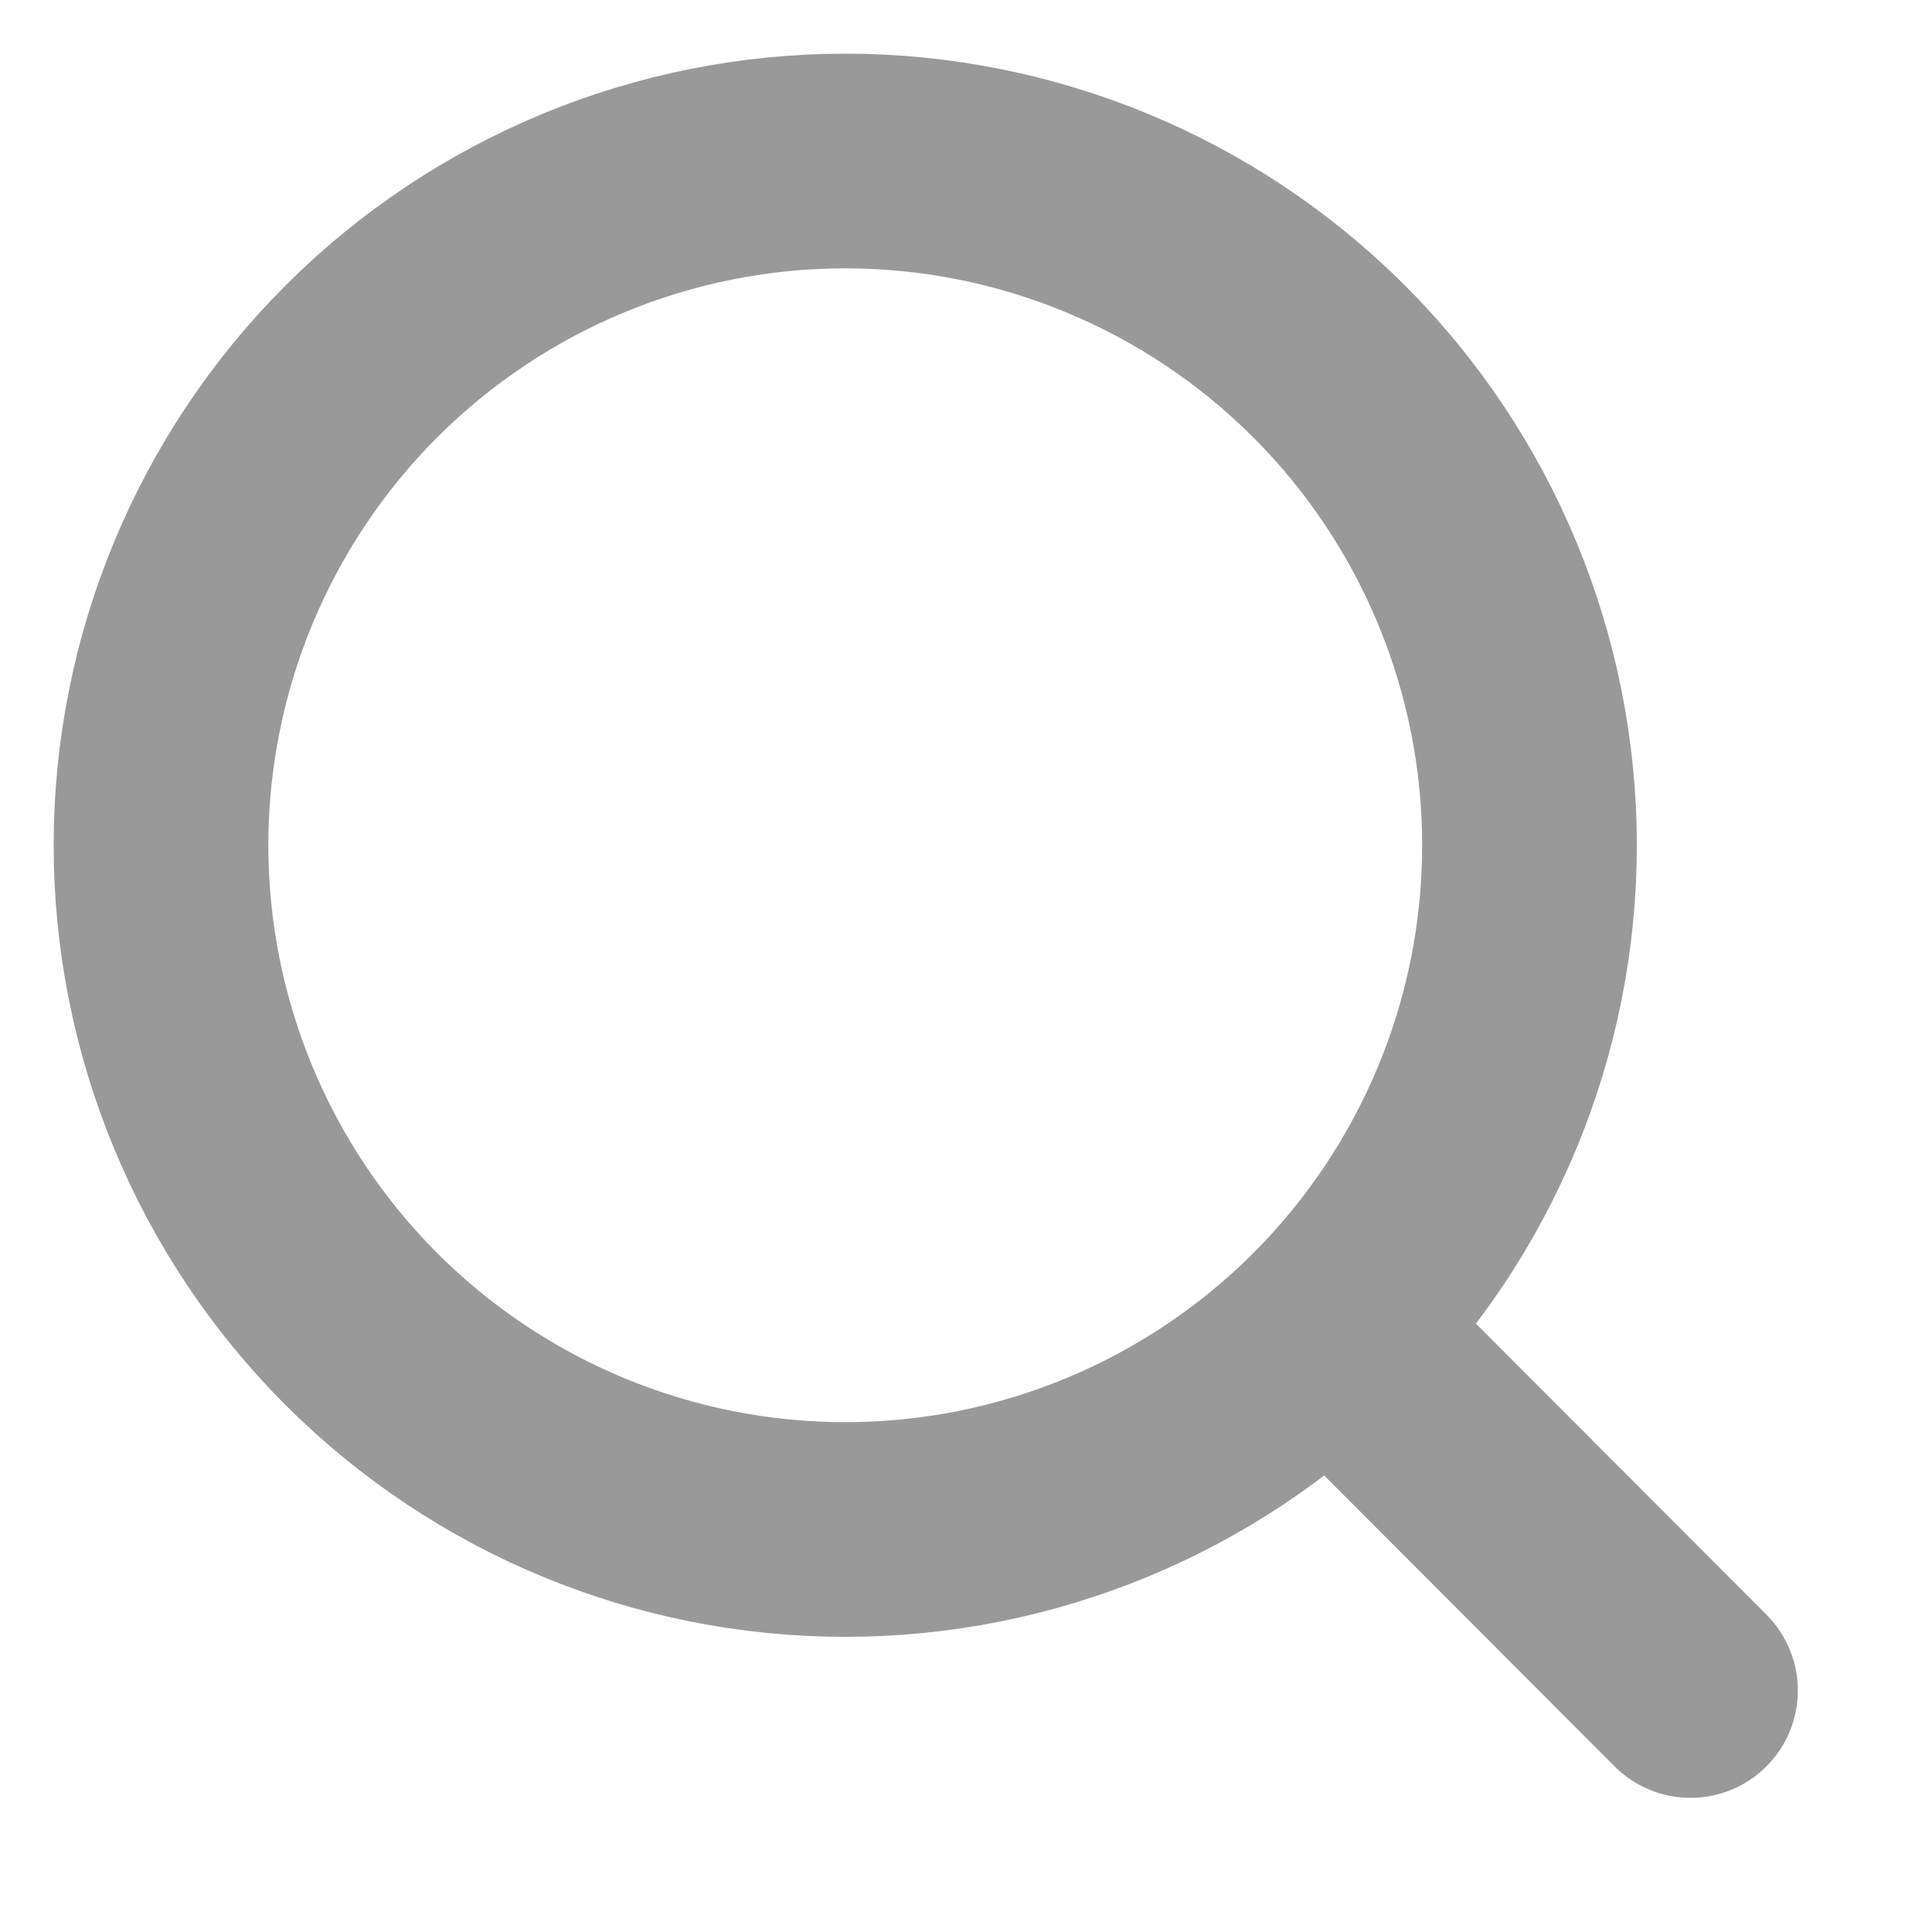
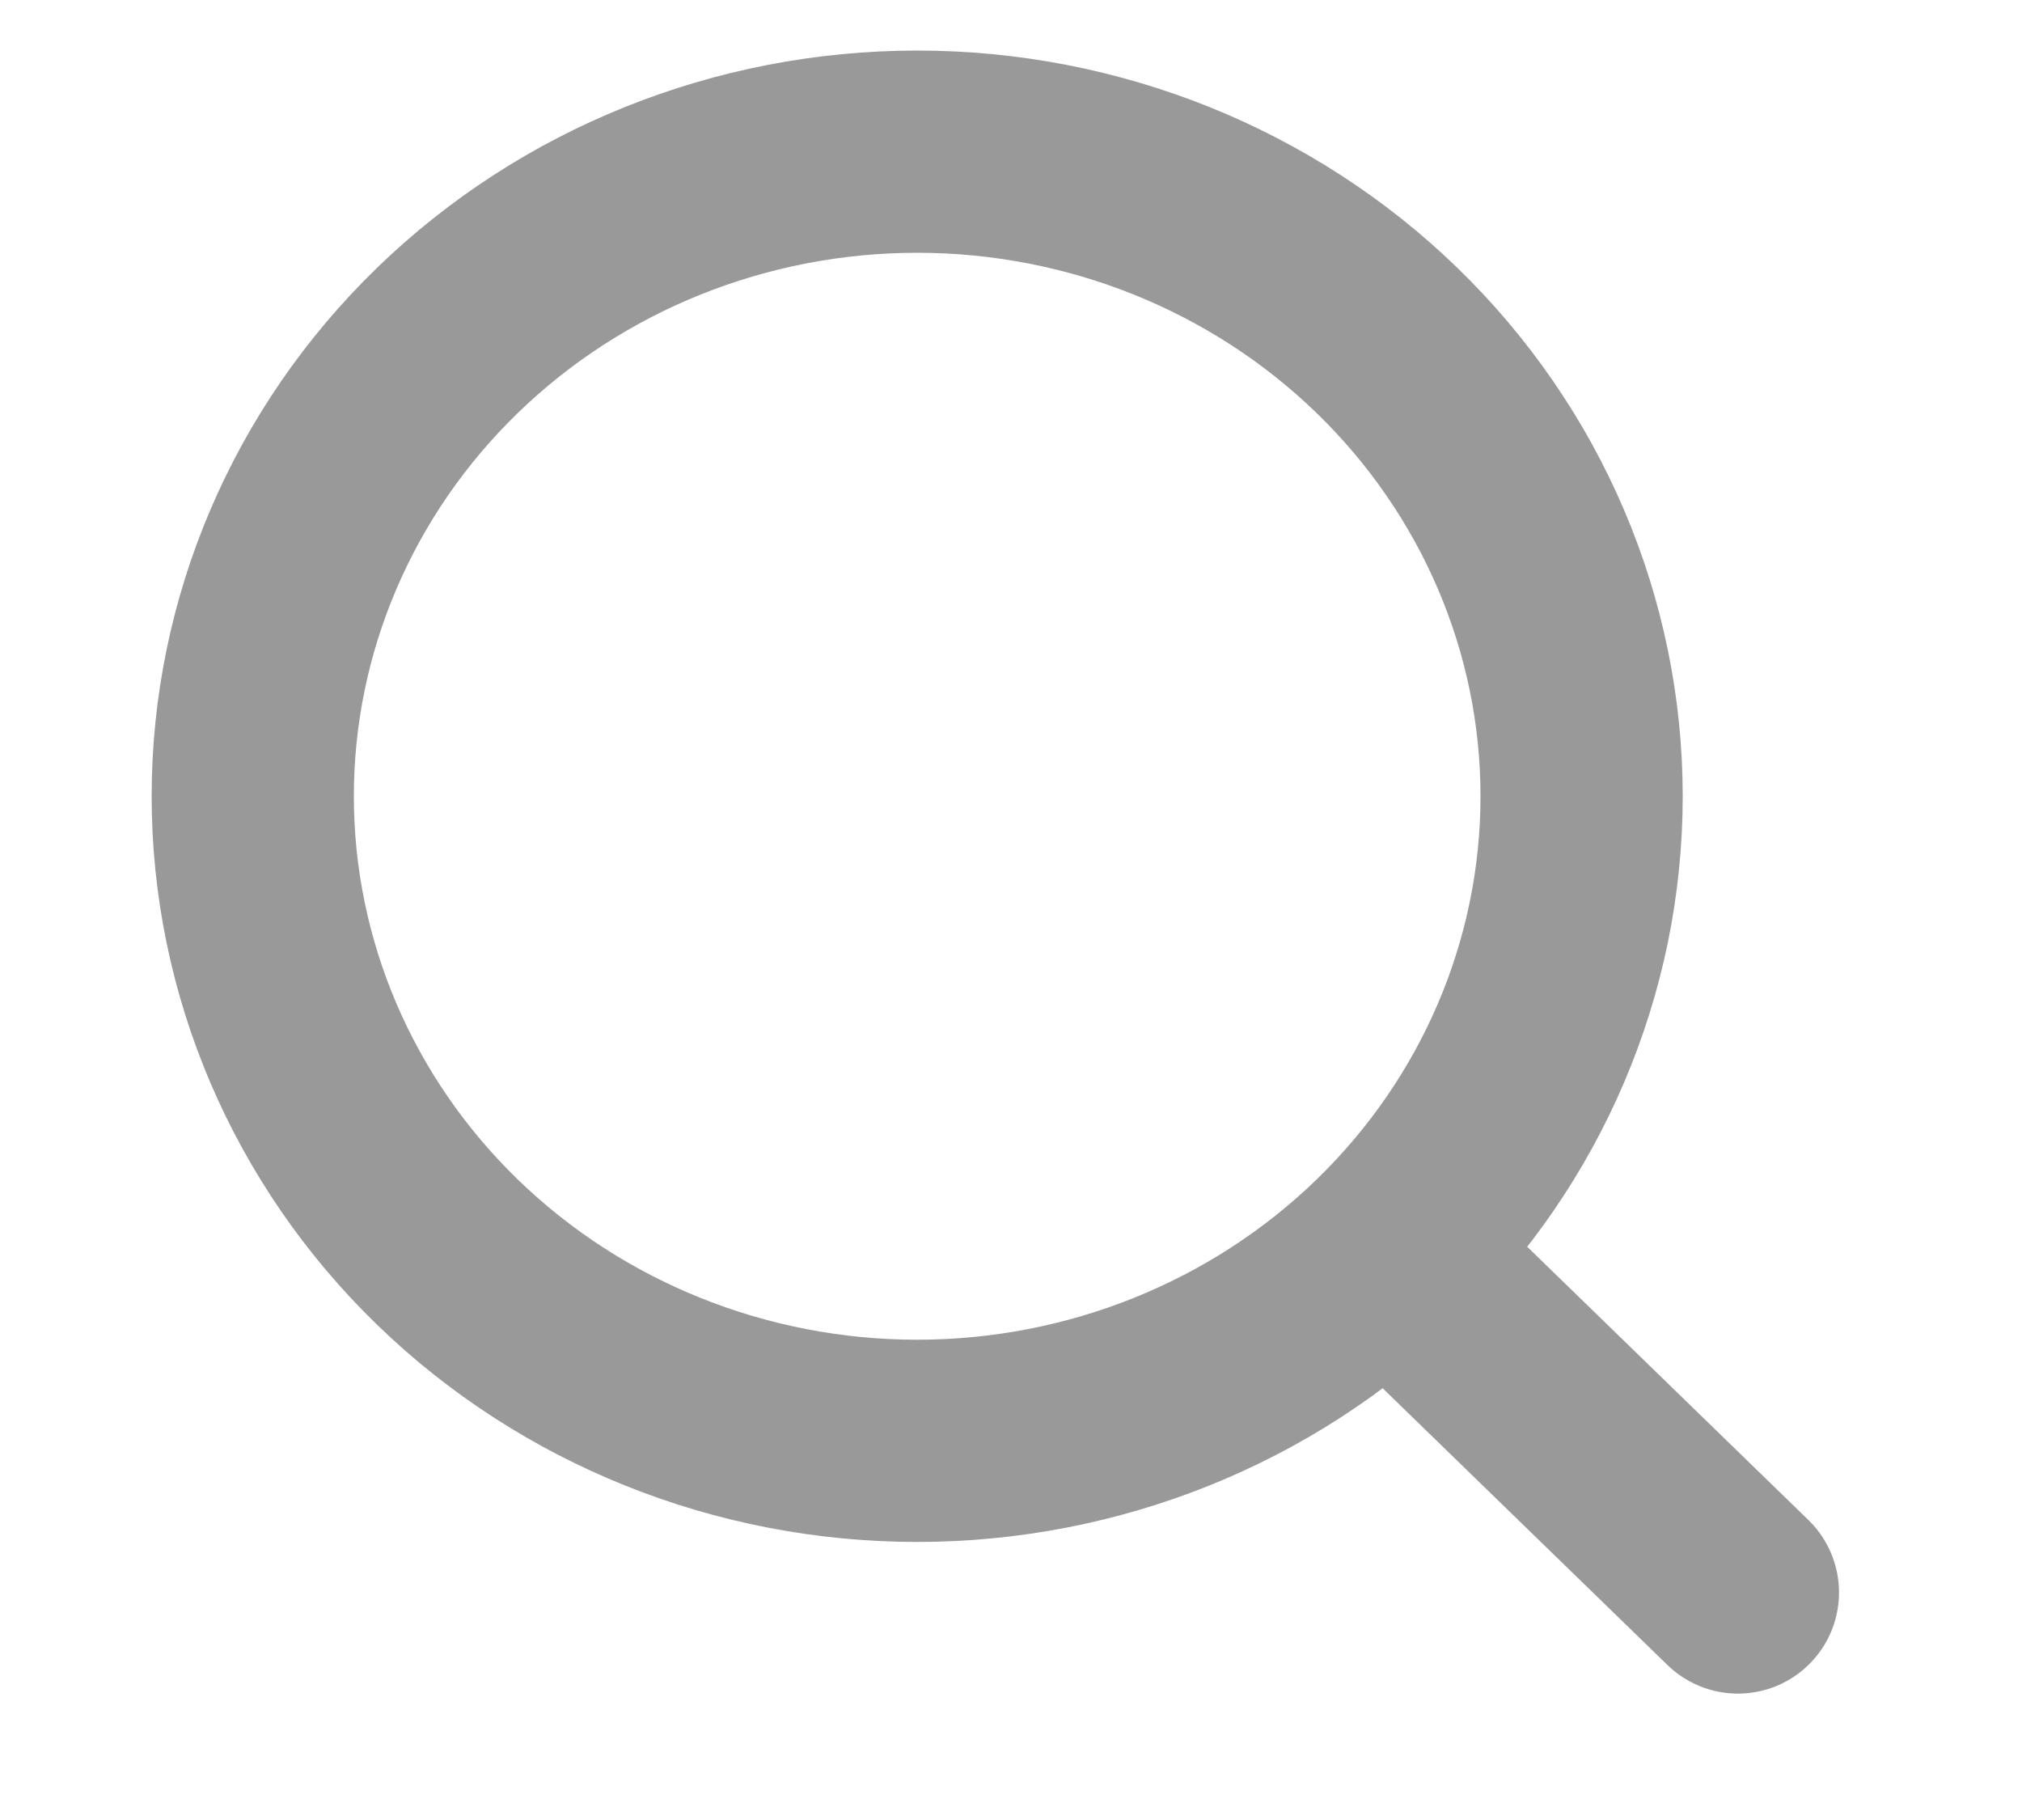
- <svg xmlns="http://www.w3.org/2000/svg" width="18" height="18" viewBox="0 0 18 18" fill="none">
-   <path d="M15.75 15.75L12.386 12.38M14.25 7.875C14.25 9.566 13.578 11.187 12.383 12.383C11.187 13.578 9.566 14.25 7.875 14.25C6.184 14.25 4.563 13.578 3.367 12.383C2.172 11.187 1.5 9.566 1.5 7.875C1.5 6.184 2.172 4.563 3.367 3.367C4.563 2.172 6.184 1.5 7.875 1.5C9.566 1.5 11.187 2.172 12.383 3.367C13.578 4.563 14.25 6.184 14.25 7.875V7.875Z" stroke="black" stroke-opacity="0.4" stroke-width="2" stroke-linecap="round" />
+ <svg xmlns="http://www.w3.org/2000/svg" width="20" height="18" viewBox="0 0 20 18" fill="none">
+   <path d="M17.19 15.75L13.722 12.38M15.644 7.875C15.644 9.566 14.952 11.187 13.719 12.383C12.487 13.578 10.815 14.25 9.072 14.25C7.329 14.25 5.657 13.578 4.425 12.383C3.192 11.187 2.5 9.566 2.5 7.875C2.5 6.184 3.192 4.563 4.425 3.367C5.657 2.172 7.329 1.5 9.072 1.5C10.815 1.5 12.487 2.172 13.719 3.367C14.952 4.563 15.644 6.184 15.644 7.875V7.875Z" stroke="black" stroke-opacity="0.4" stroke-width="2" stroke-linecap="round" />
</svg>
